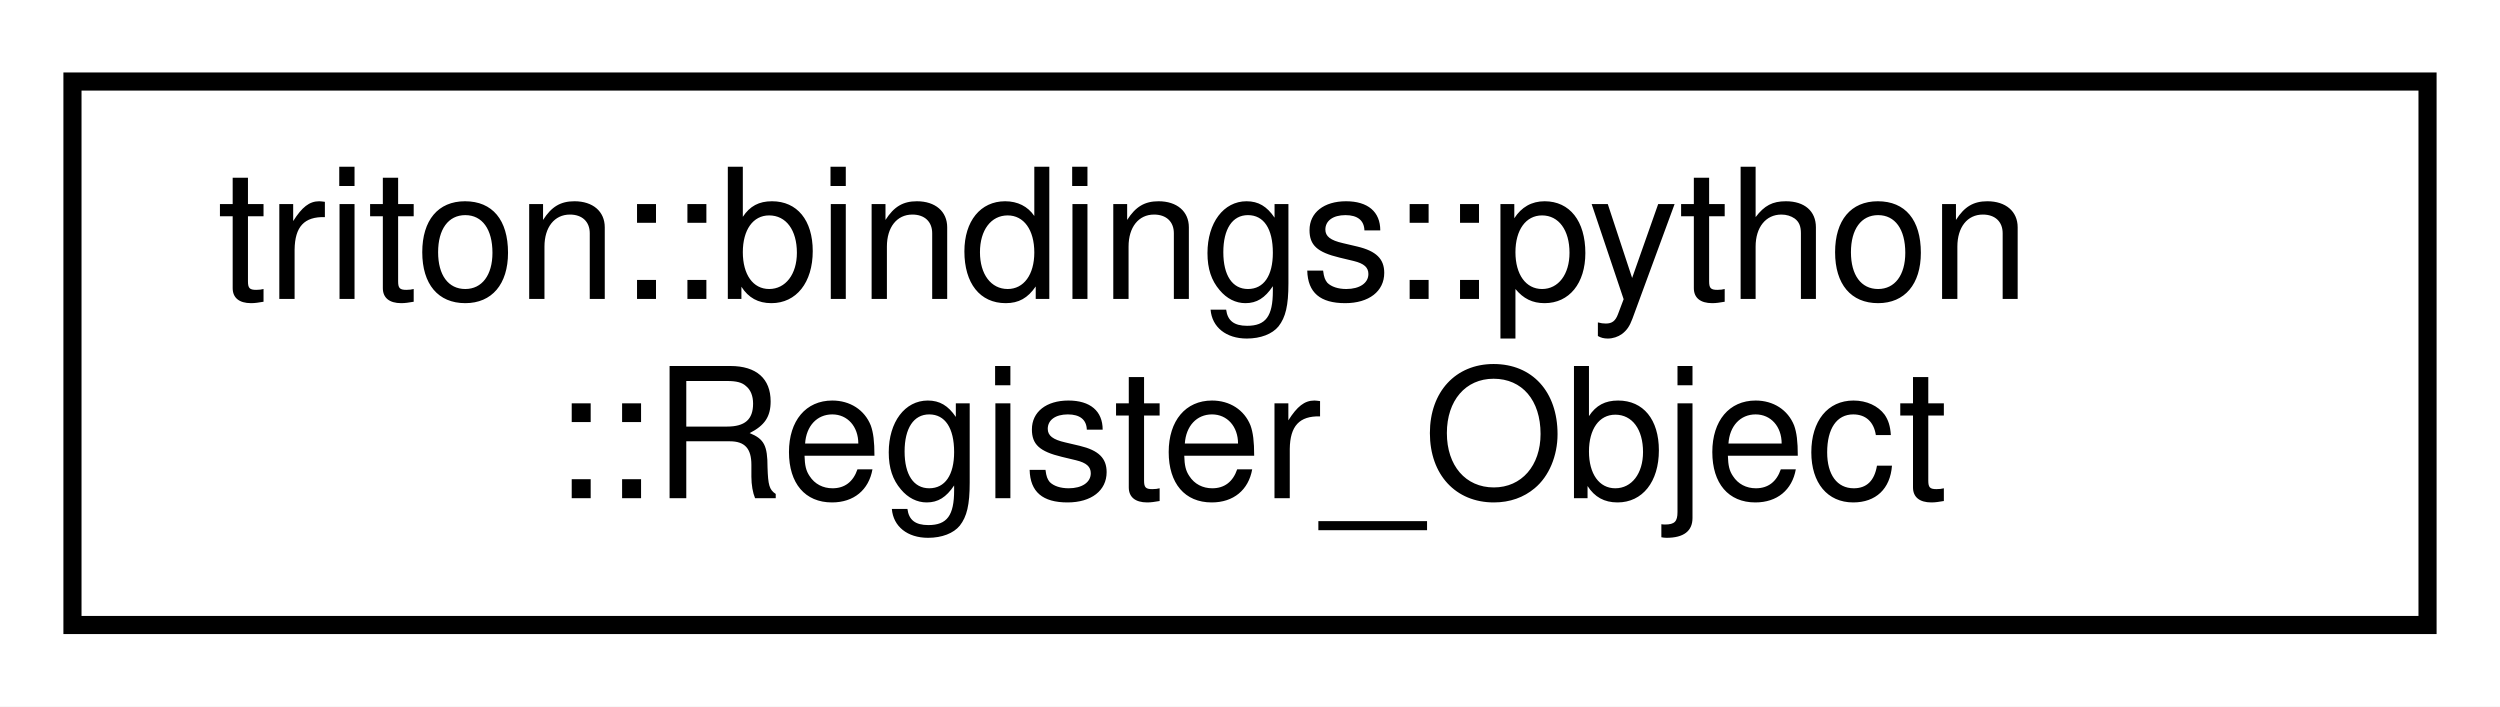
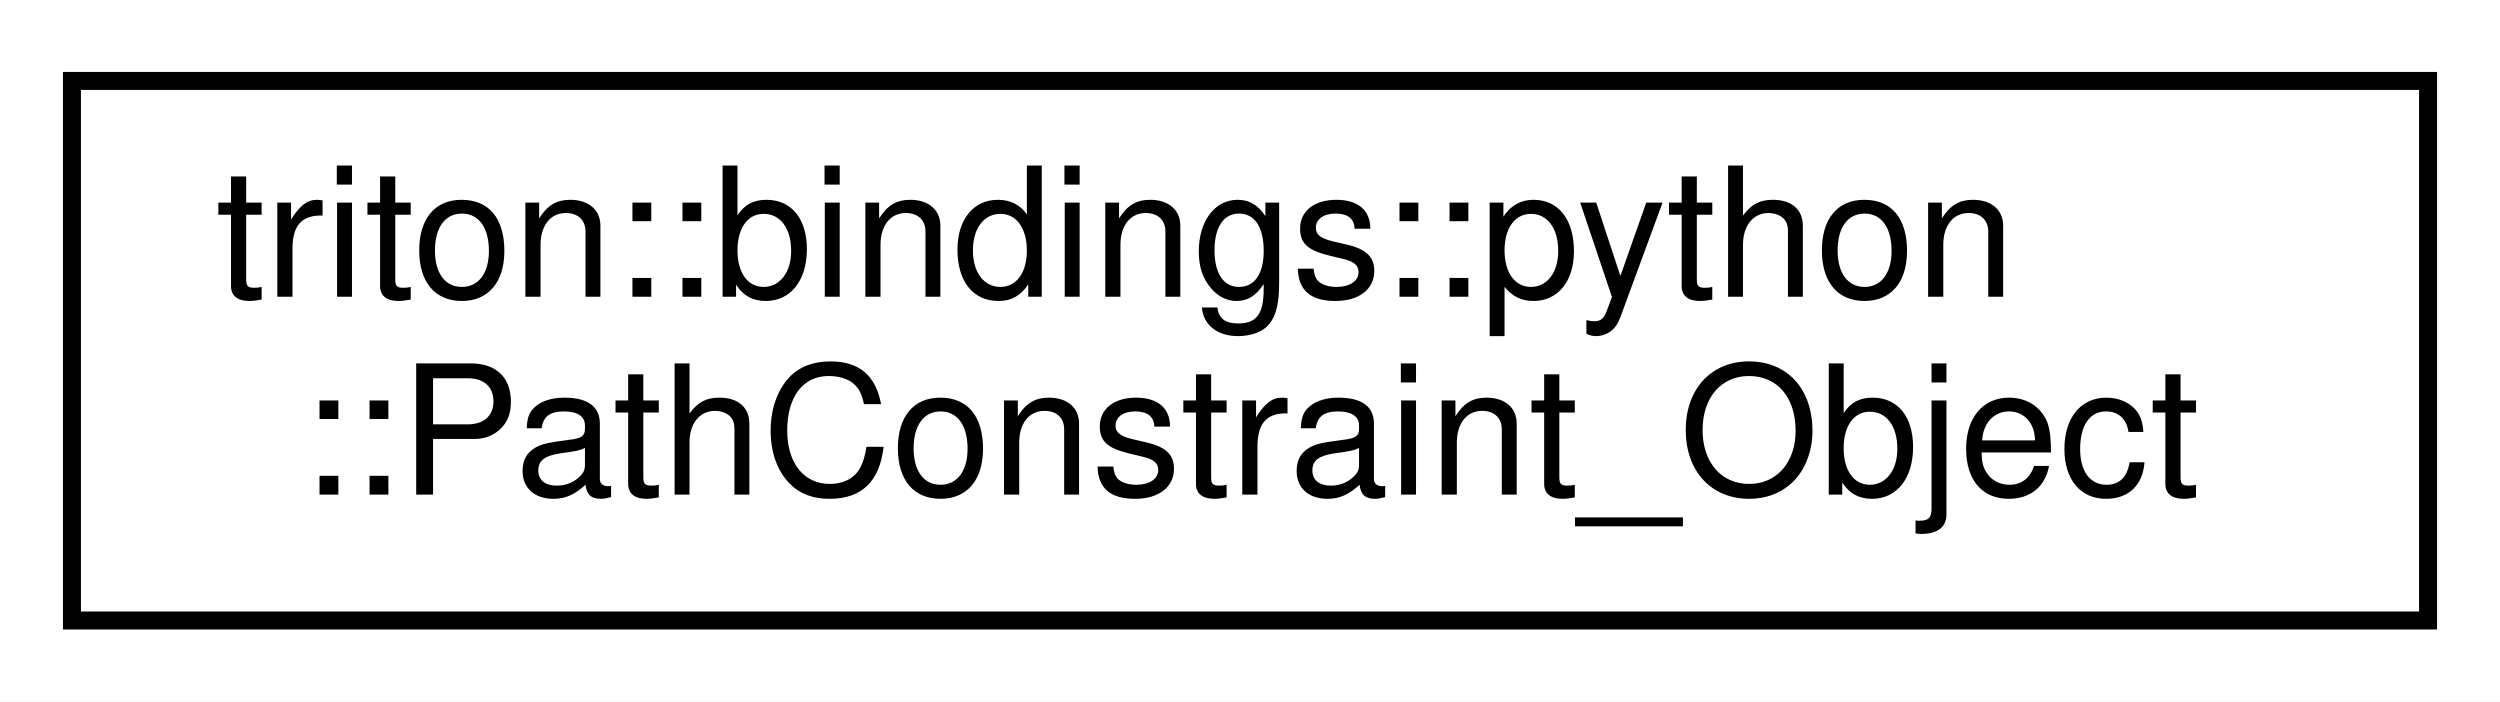
- <svg xmlns="http://www.w3.org/2000/svg" xmlns:xlink="http://www.w3.org/1999/xlink" width="138pt" height="39pt" viewBox="0.00 0.00 138.00 39.00">
+ <svg xmlns="http://www.w3.org/2000/svg" xmlns:xlink="http://www.w3.org/1999/xlink" width="139pt" height="39pt" viewBox="0.00 0.00 139.00 39.00">
  <g id="graph0" class="graph" transform="scale(1 1) rotate(0) translate(4 35)">
-     <polygon fill="white" stroke="transparent" points="-4,4 -4,-35 134,-35 134,4 -4,4" />
+     <polygon fill="white" stroke="transparent" points="-4,4 -4,-35 135,-35 135,4 -4,4" />
    <g id="node1" class="node">
      <g id="a_node1">
-         <a xlink:href="structtriton_1_1bindings_1_1python_1_1Register__Object.html" target="_top" xlink:title="pyRegister object.">
-           <polygon fill="white" stroke="black" points="0,-0.5 0,-30.5 130,-30.5 130,-0.5 0,-0.5" />
+         <a xlink:href="structtriton_1_1bindings_1_1python_1_1PathConstraint__Object.html" target="_top" xlink:title="pyPathConstraint object.">
+           <polygon fill="white" stroke="black" points="0,-0.5 0,-30.5 131,-30.5 131,-0.5 0,-0.5" />
          <text text-anchor="start" x="8" y="-18.5" font-family="Helvetica,sans-Serif" font-size="10.00">triton::bindings::python</text>
-           <text text-anchor="middle" x="65" y="-7.5" font-family="Helvetica,sans-Serif" font-size="10.00">::Register_Object</text>
+           <text text-anchor="middle" x="65.5" y="-7.5" font-family="Helvetica,sans-Serif" font-size="10.00">::PathConstraint_Object</text>
        </a>
      </g>
    </g>
  </g>
</svg>
